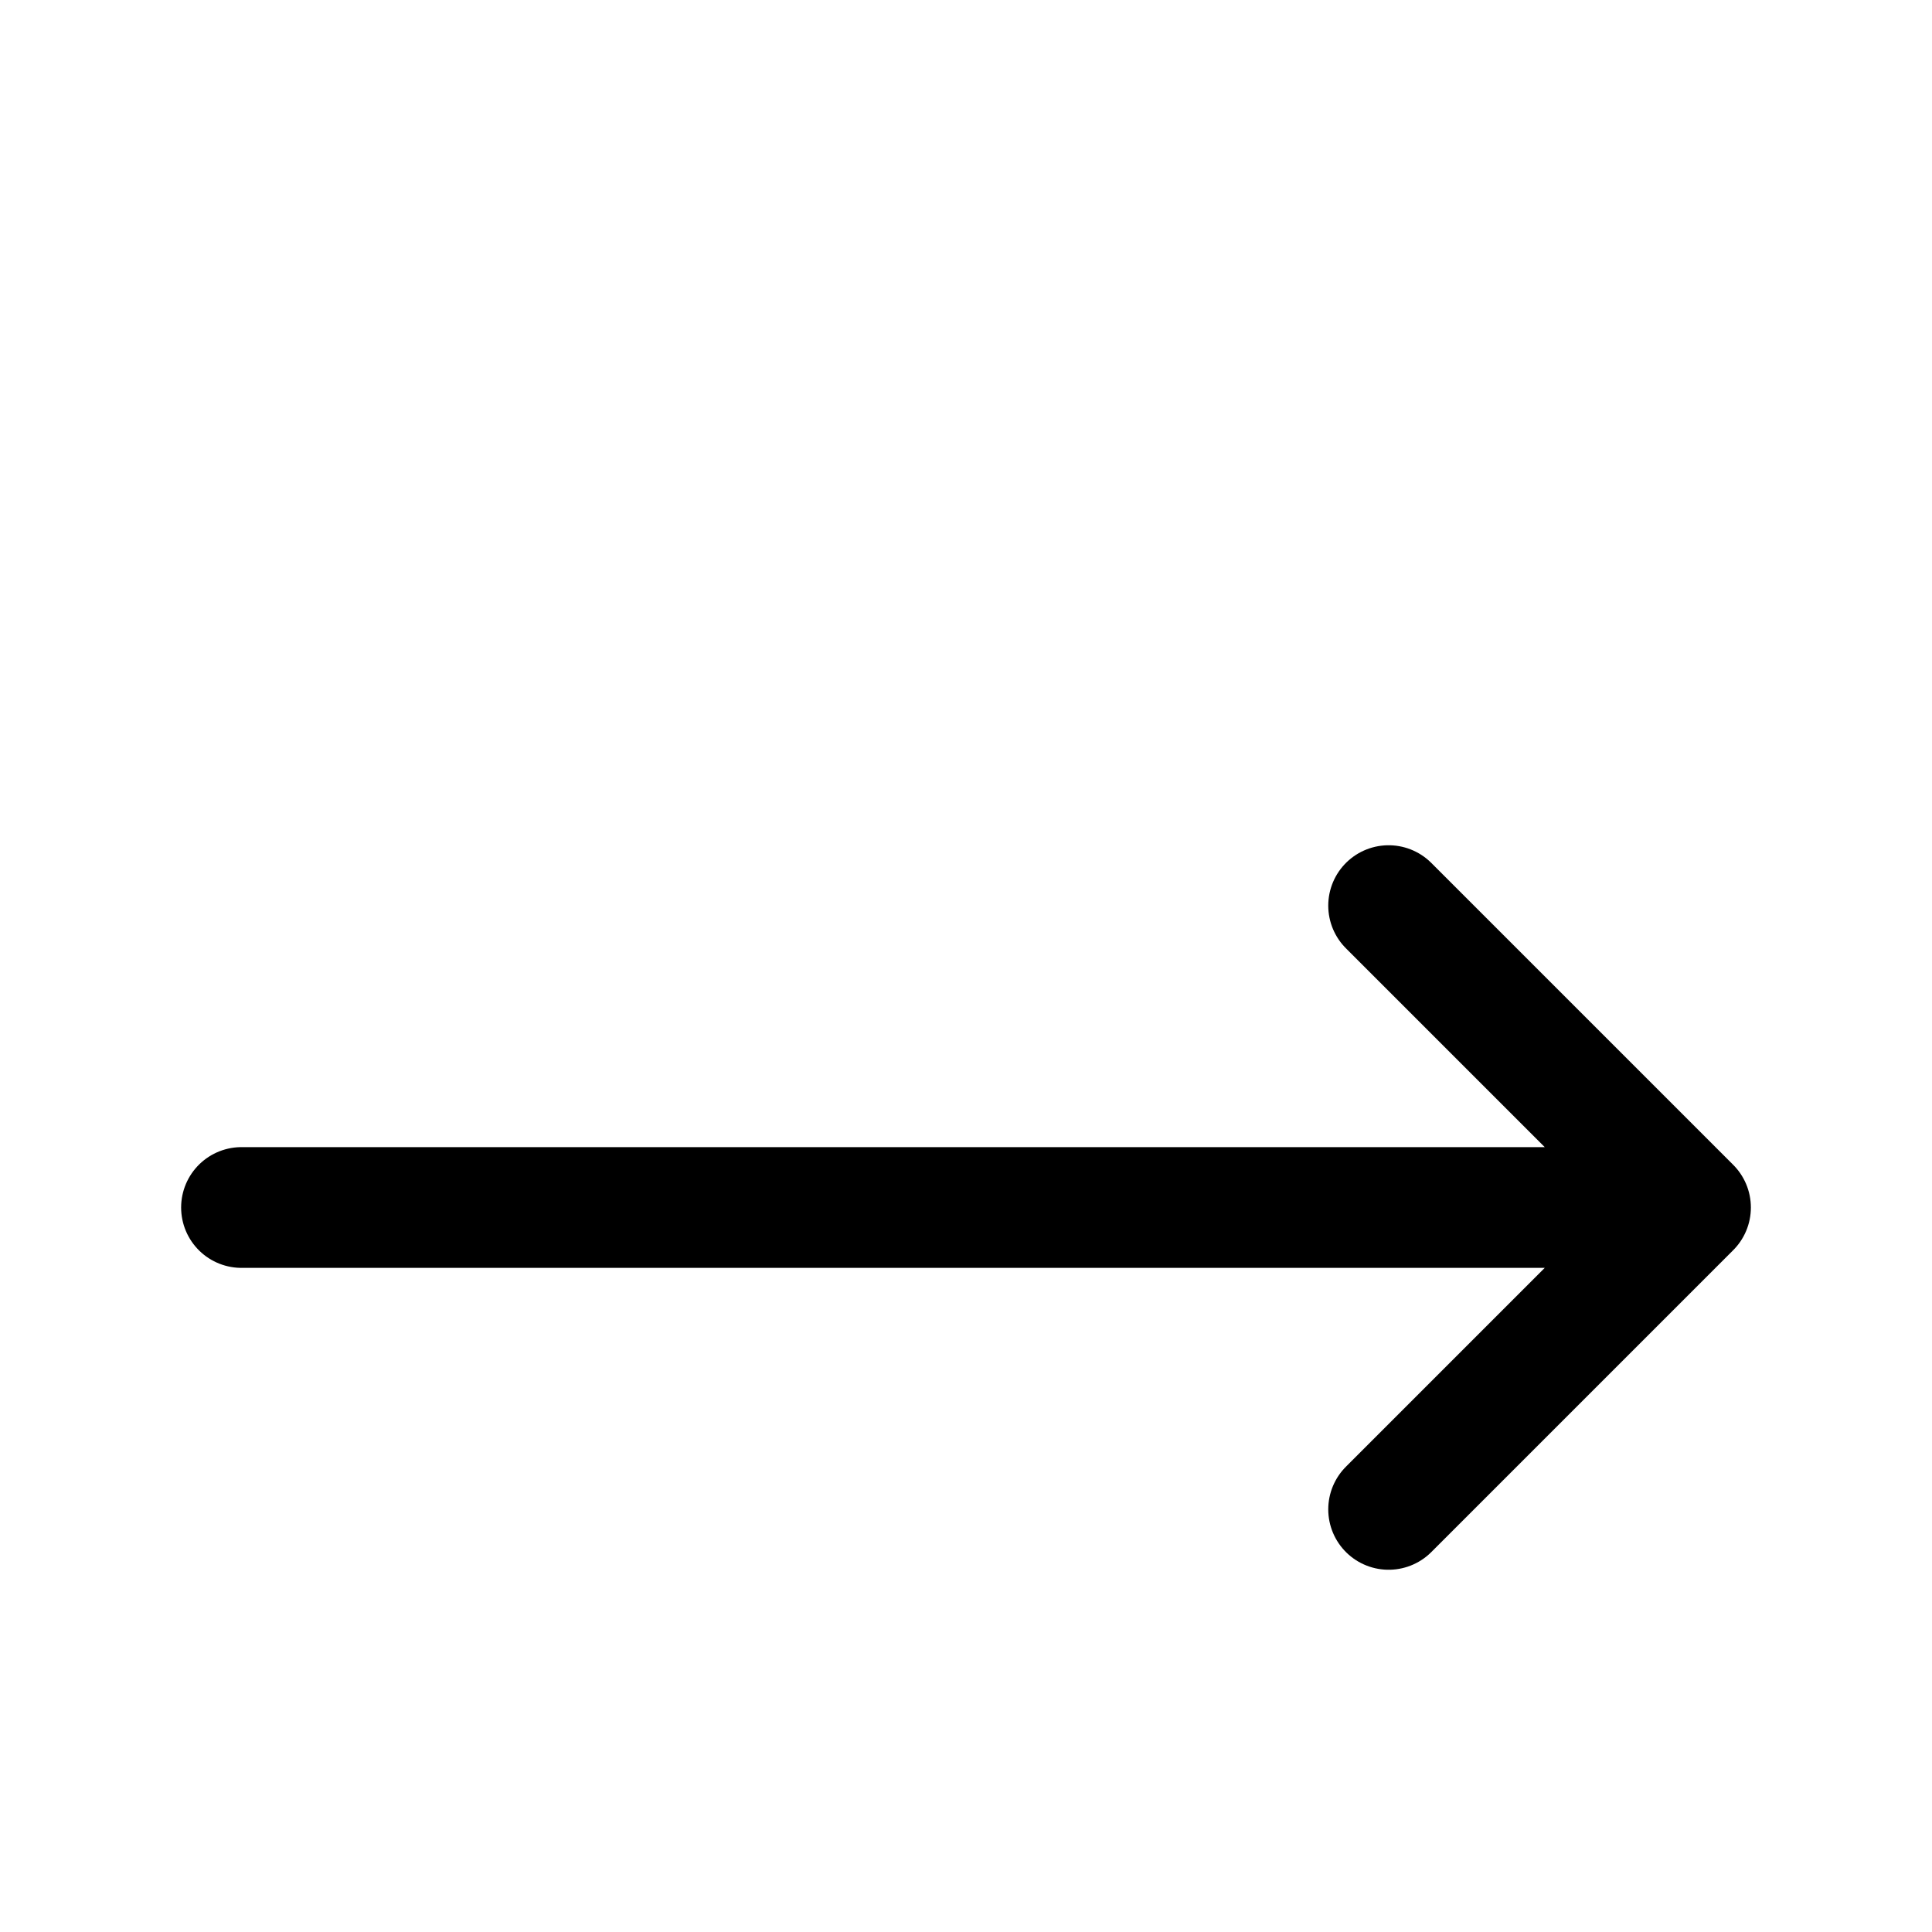
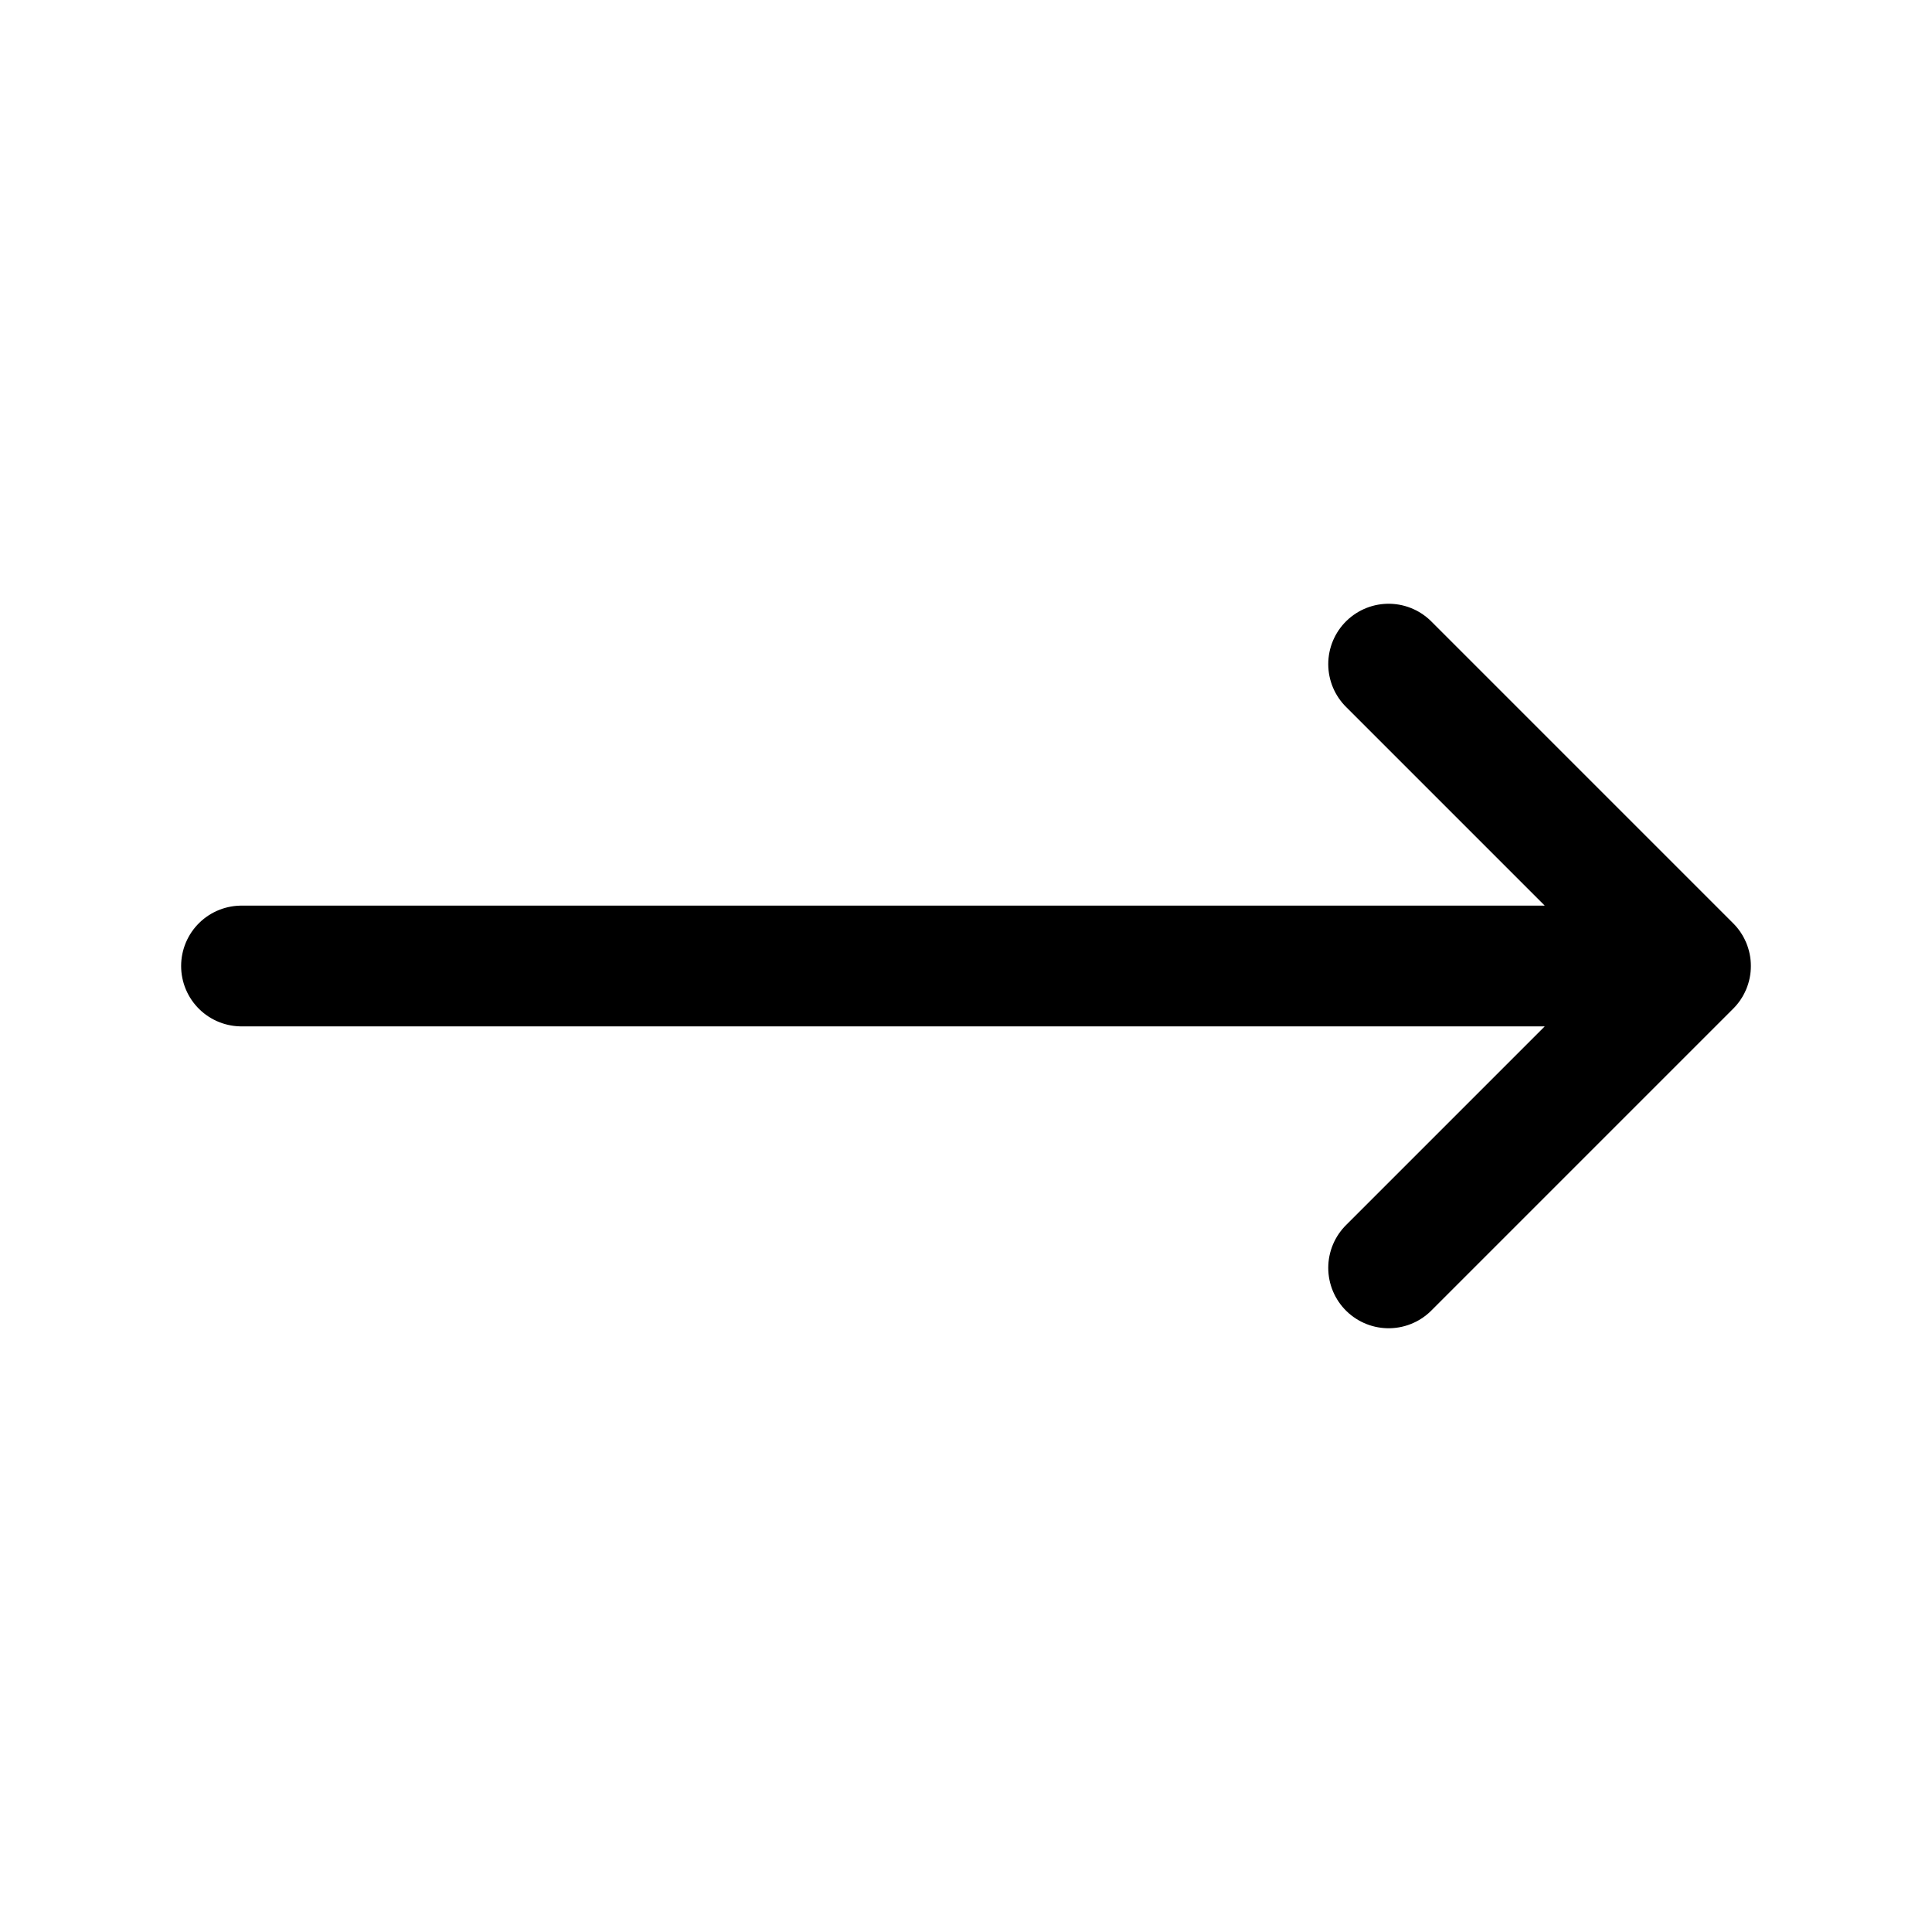
- <svg xmlns="http://www.w3.org/2000/svg" fill="none" viewBox="0 -3 24 24" stroke-width="1.5" stroke="currentColor" aria-hidden="true" focusable="false" class="css-1o363pe">
+ <svg xmlns="http://www.w3.org/2000/svg" fill="none" viewBox="0 0 24 24" stroke-width="1.5" stroke="currentColor" aria-hidden="true" focusable="false" class="css-1o363pe">
  <path stroke-linecap="round" stroke-linejoin="round" d="M17.25 8.25L21 12m0 0l-3.75 3.75M21 12H3" />
</svg>
